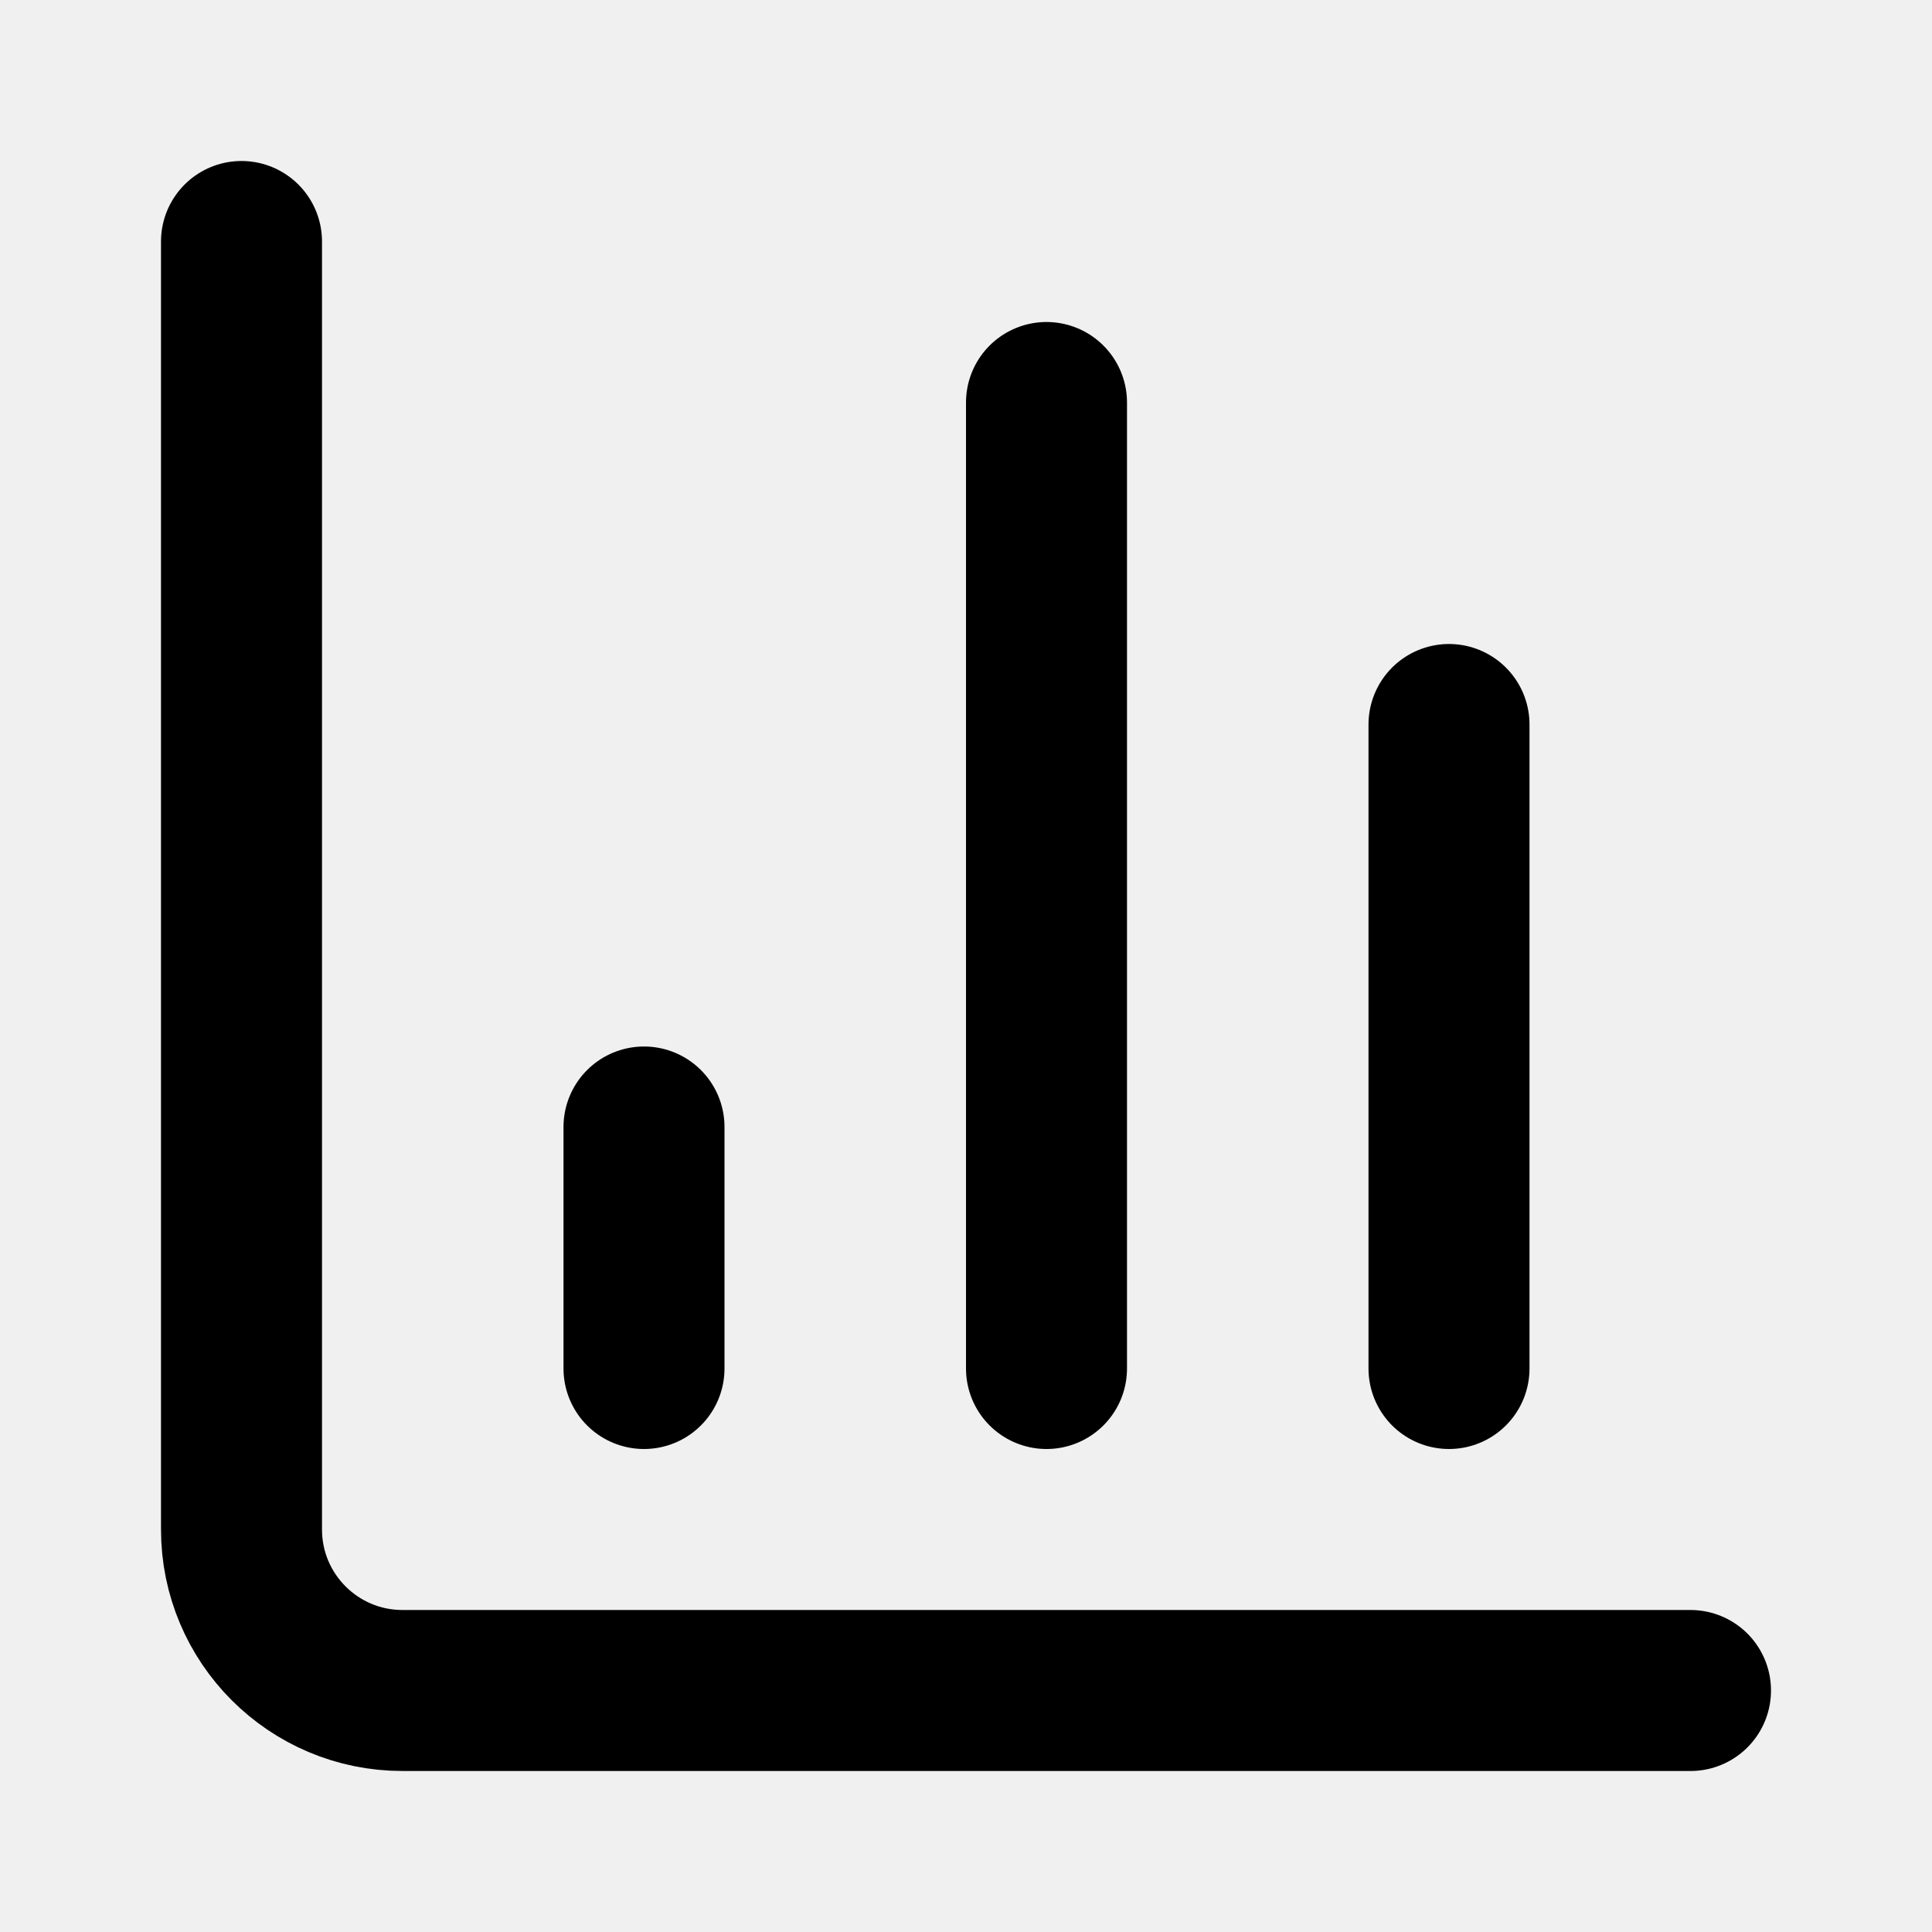
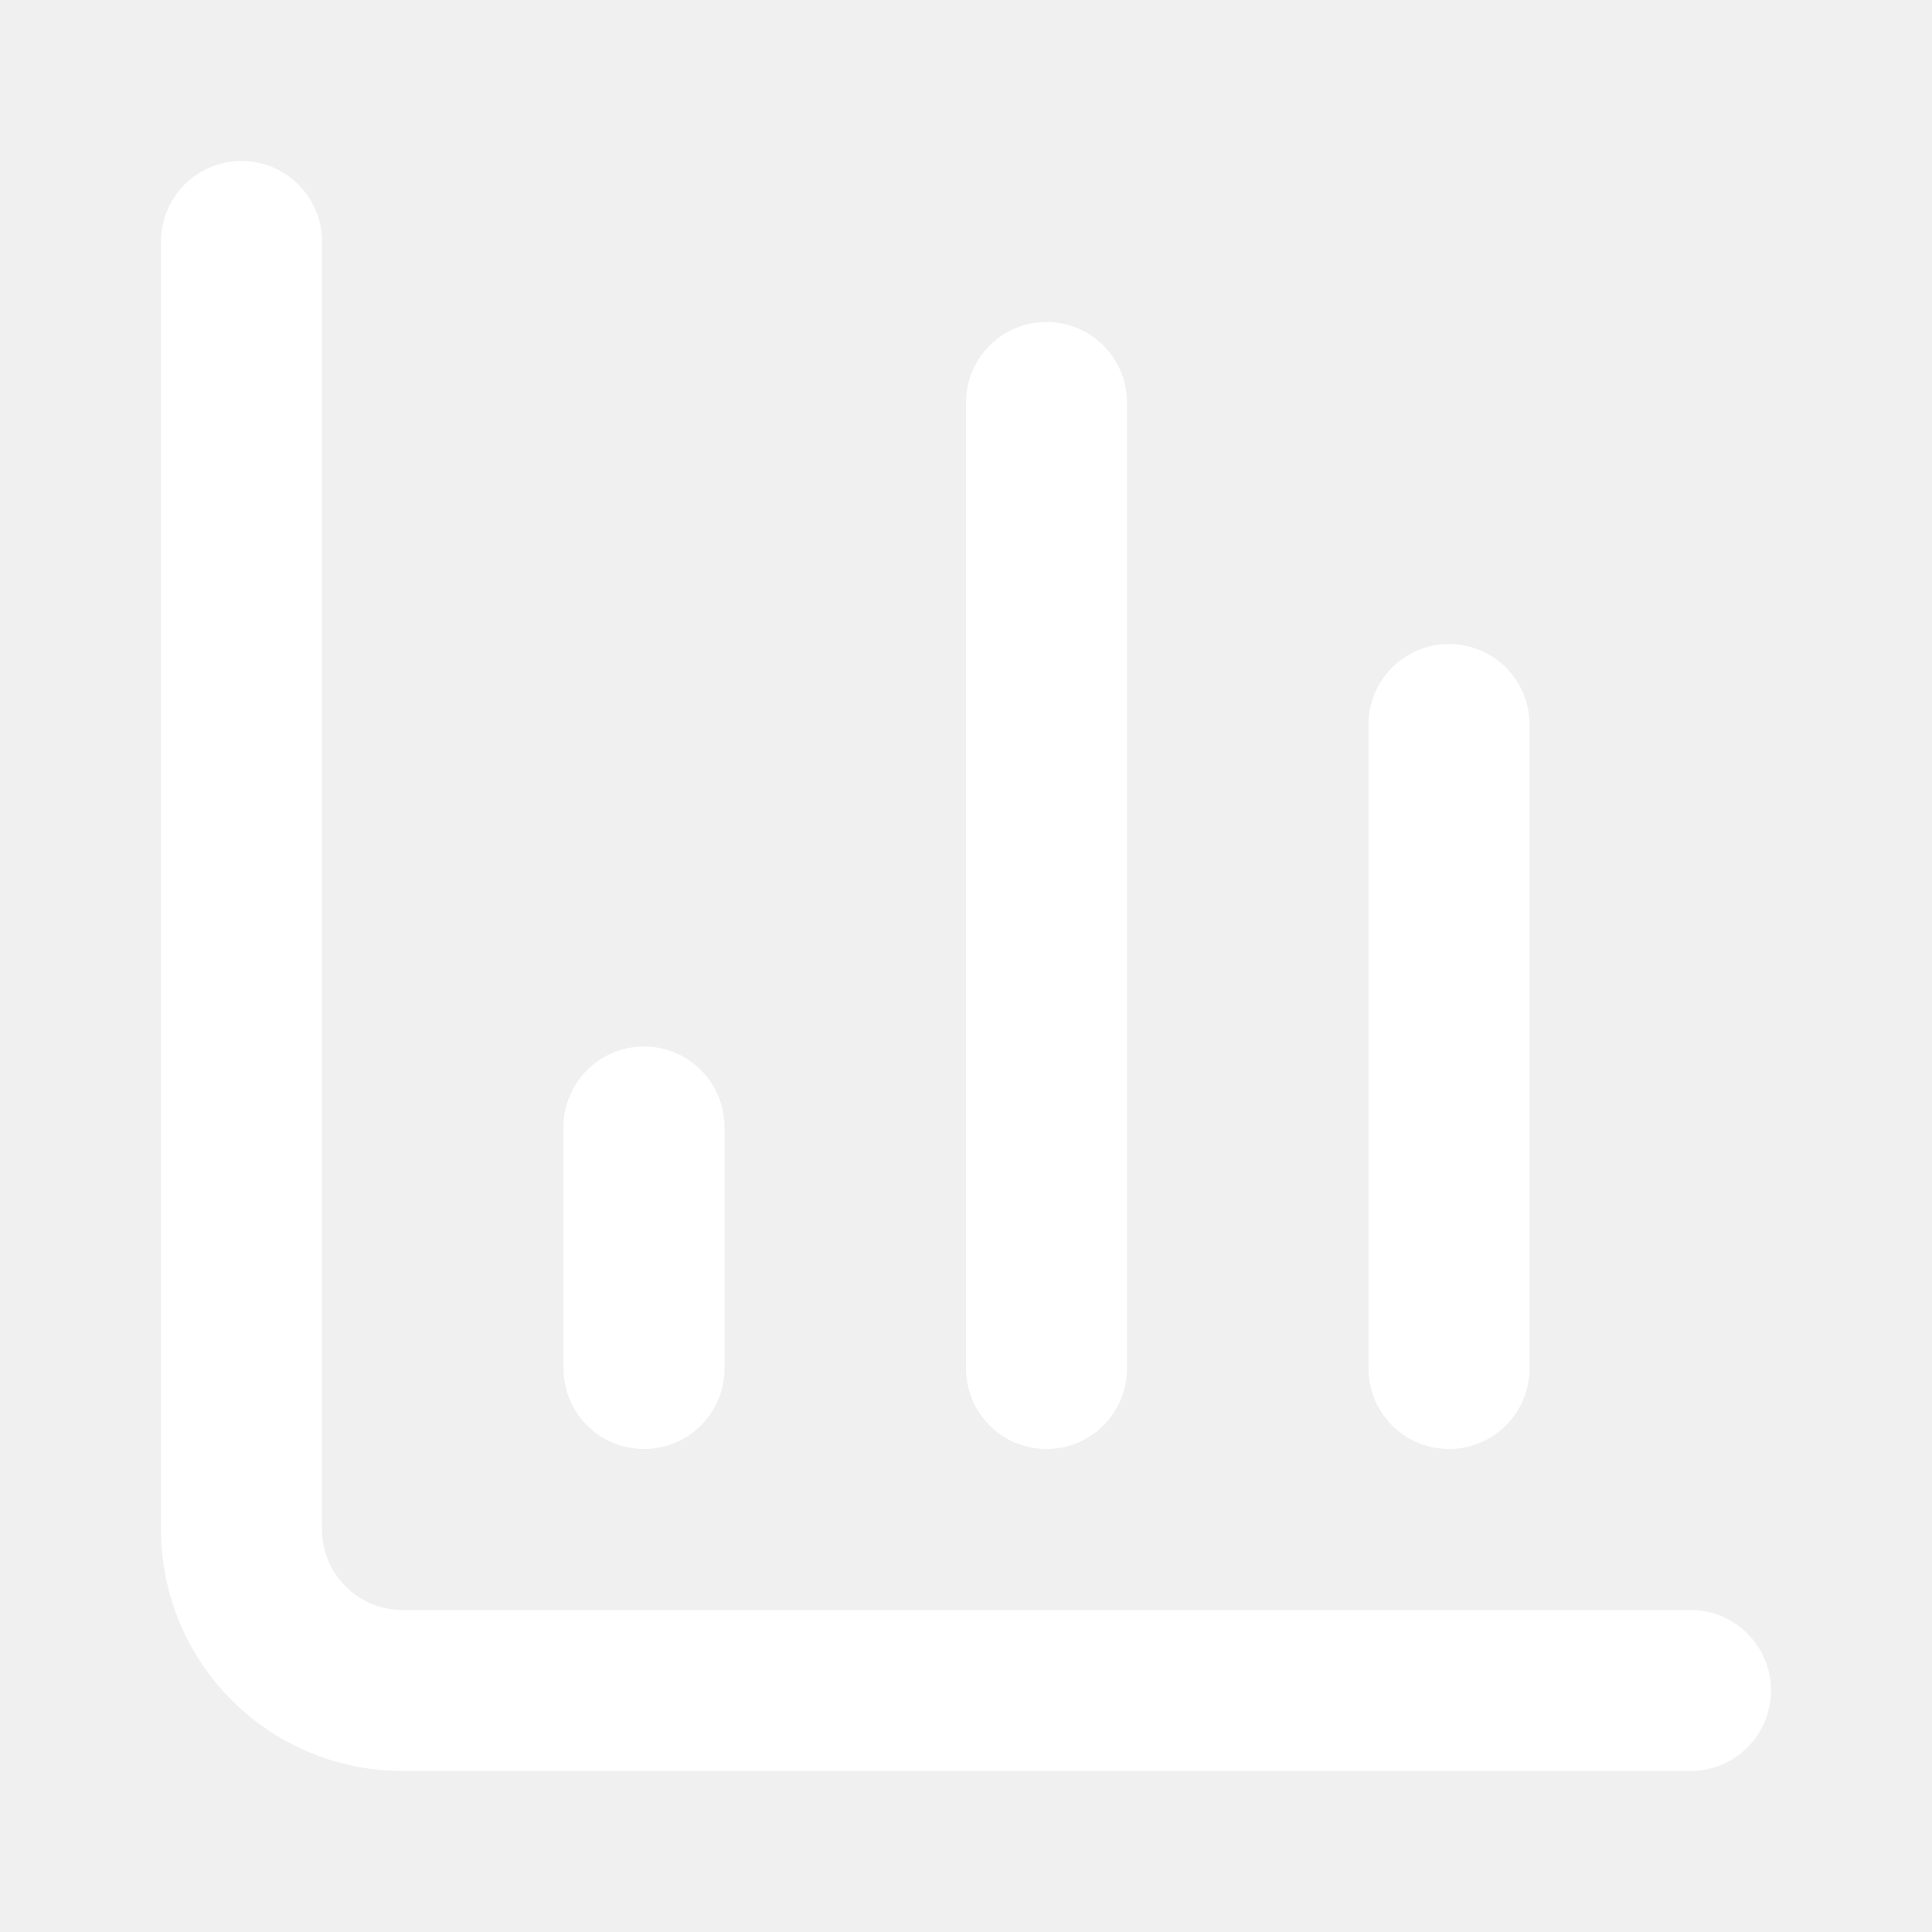
- <svg xmlns="http://www.w3.org/2000/svg" width="24" height="24" viewBox="0 0 24 24" fill="none" stroke="currentColor" stroke-width="2" stroke-linecap="round" stroke-linejoin="round" class="lucide lucide-chart-column w-4 h-4" aria-hidden="true">
+ <svg xmlns="http://www.w3.org/2000/svg" width="24" height="24" viewBox="0 0 24 24" fill="none" stroke="#fff" stroke-width="2" stroke-linecap="round" stroke-linejoin="round" class="lucide lucide-chart-column w-4 h-4" aria-hidden="true">
  <path d="M3 3v16a2 2 0 0 0 2 2h16" />
  <path d="M18 17V9" />
  <path d="M13 17V5" />
  <path d="M8 17v-3" />
</svg>
